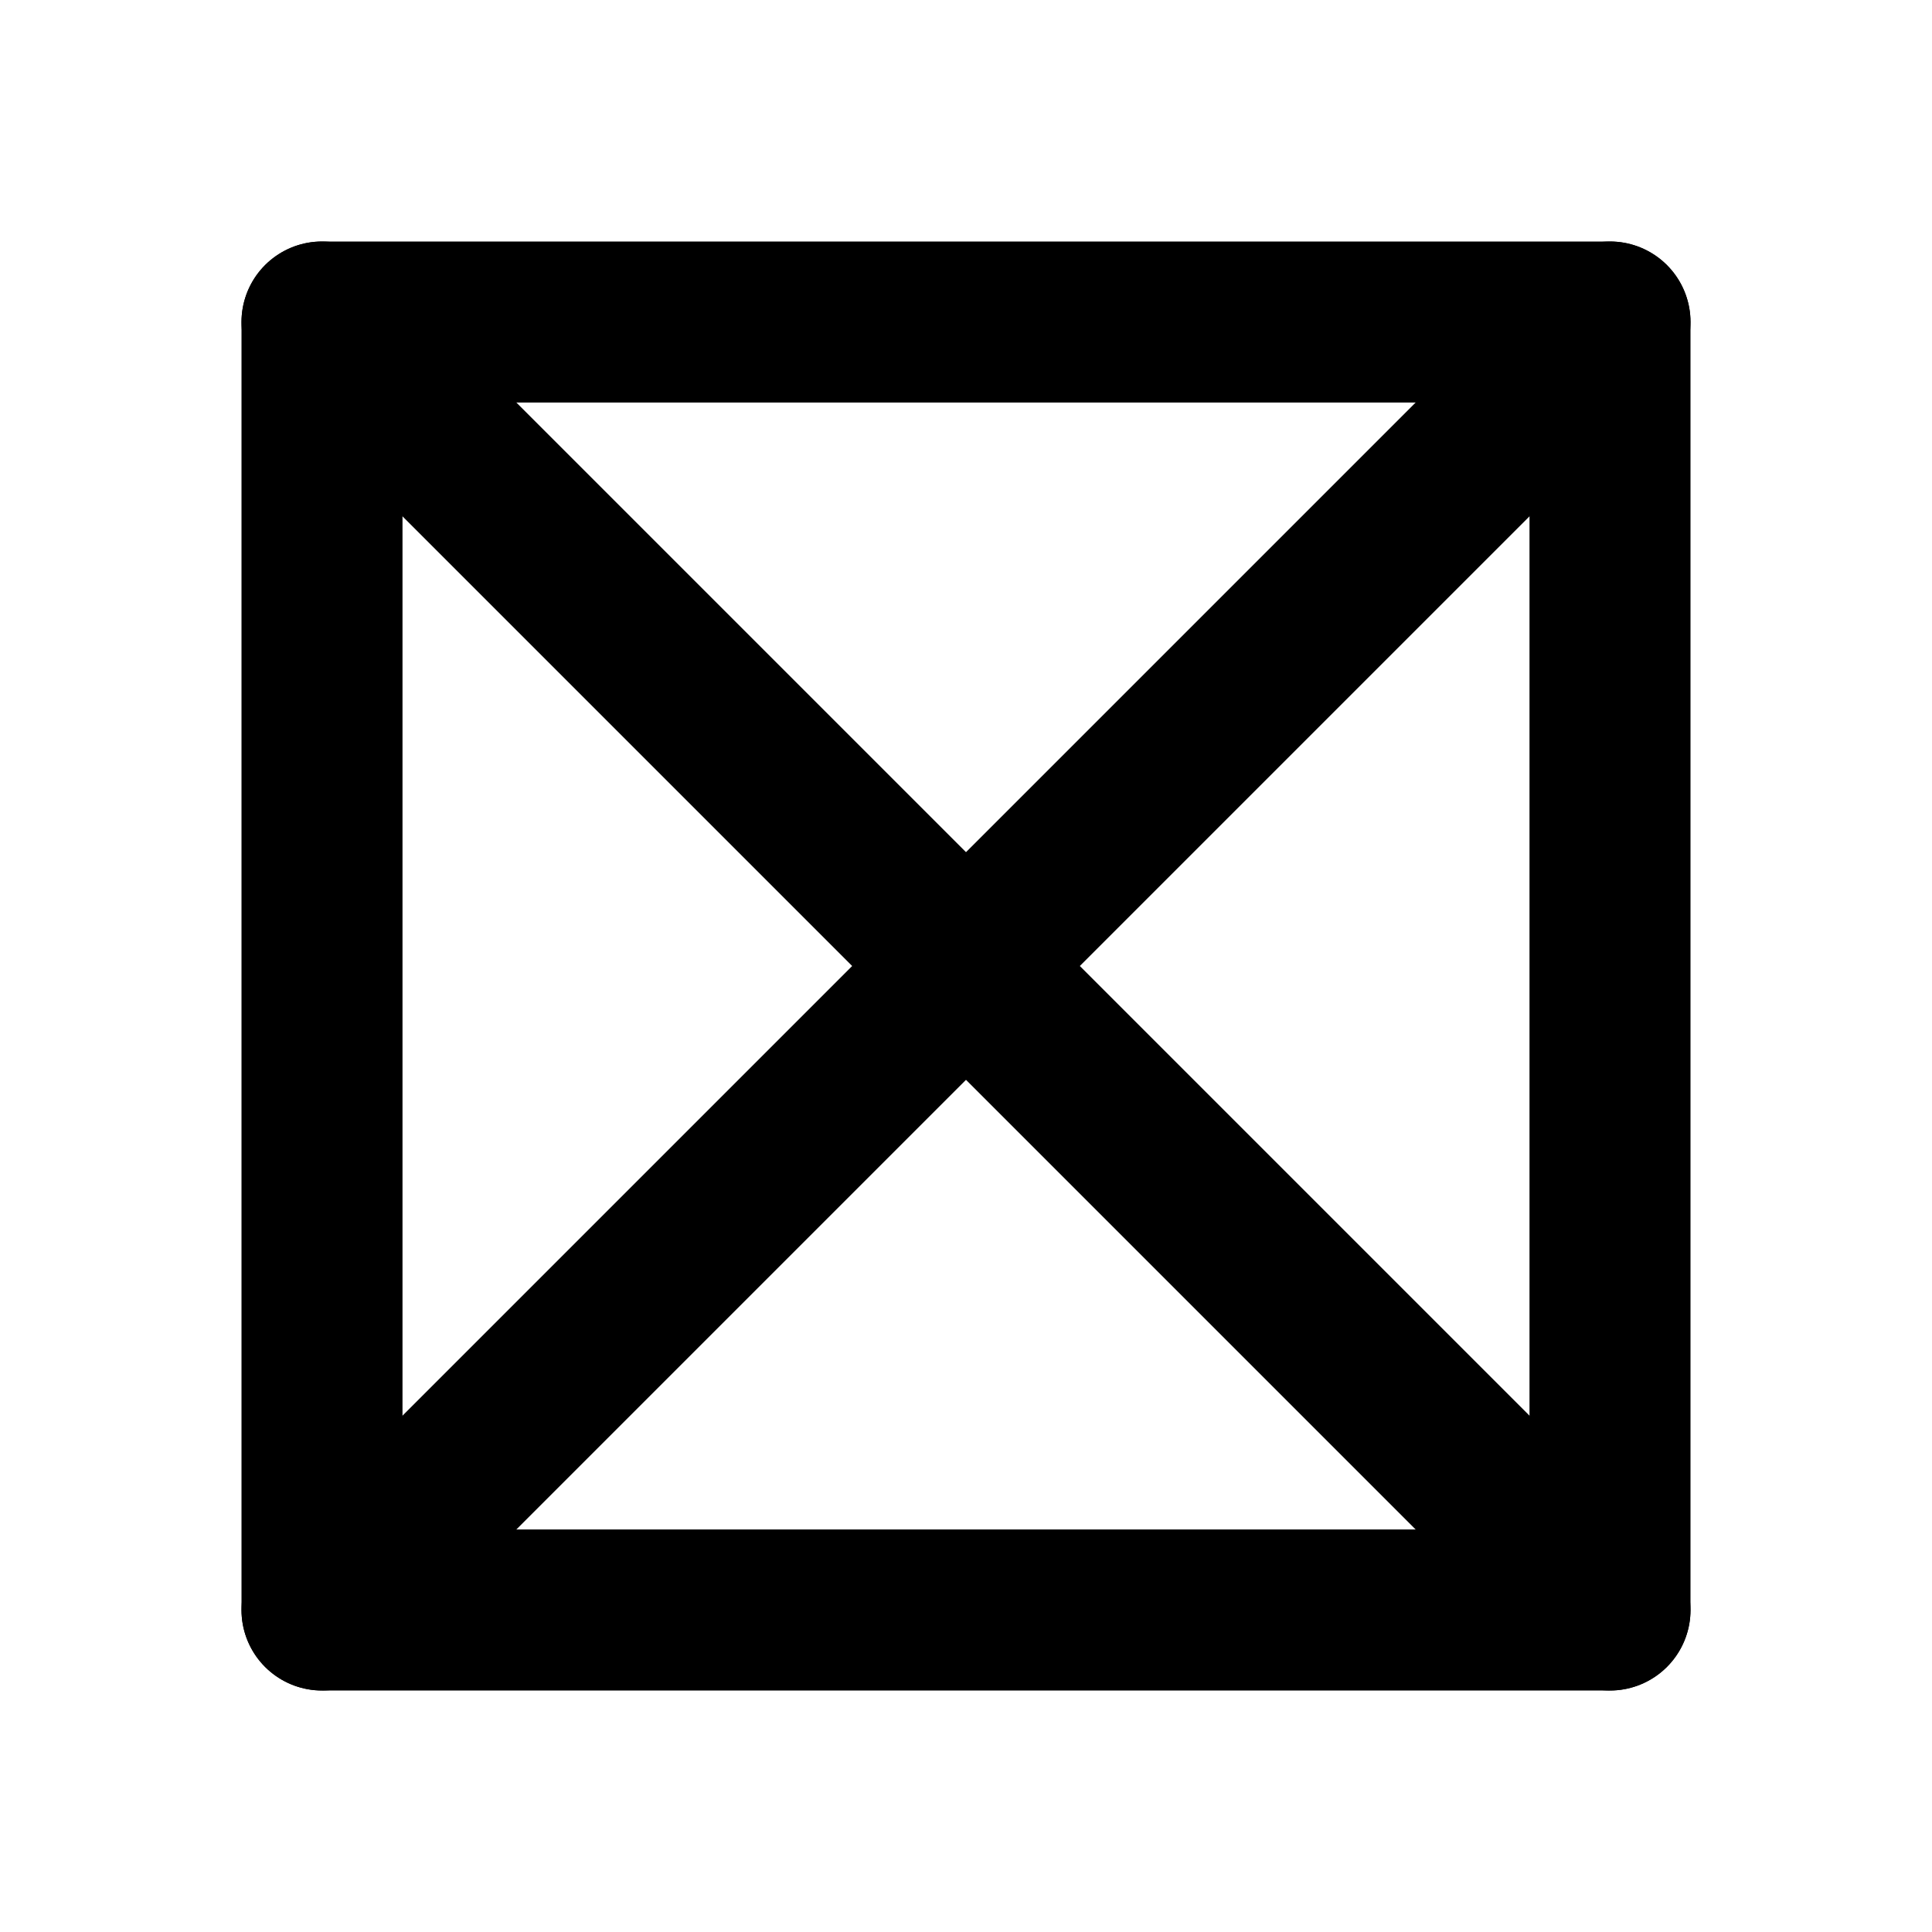
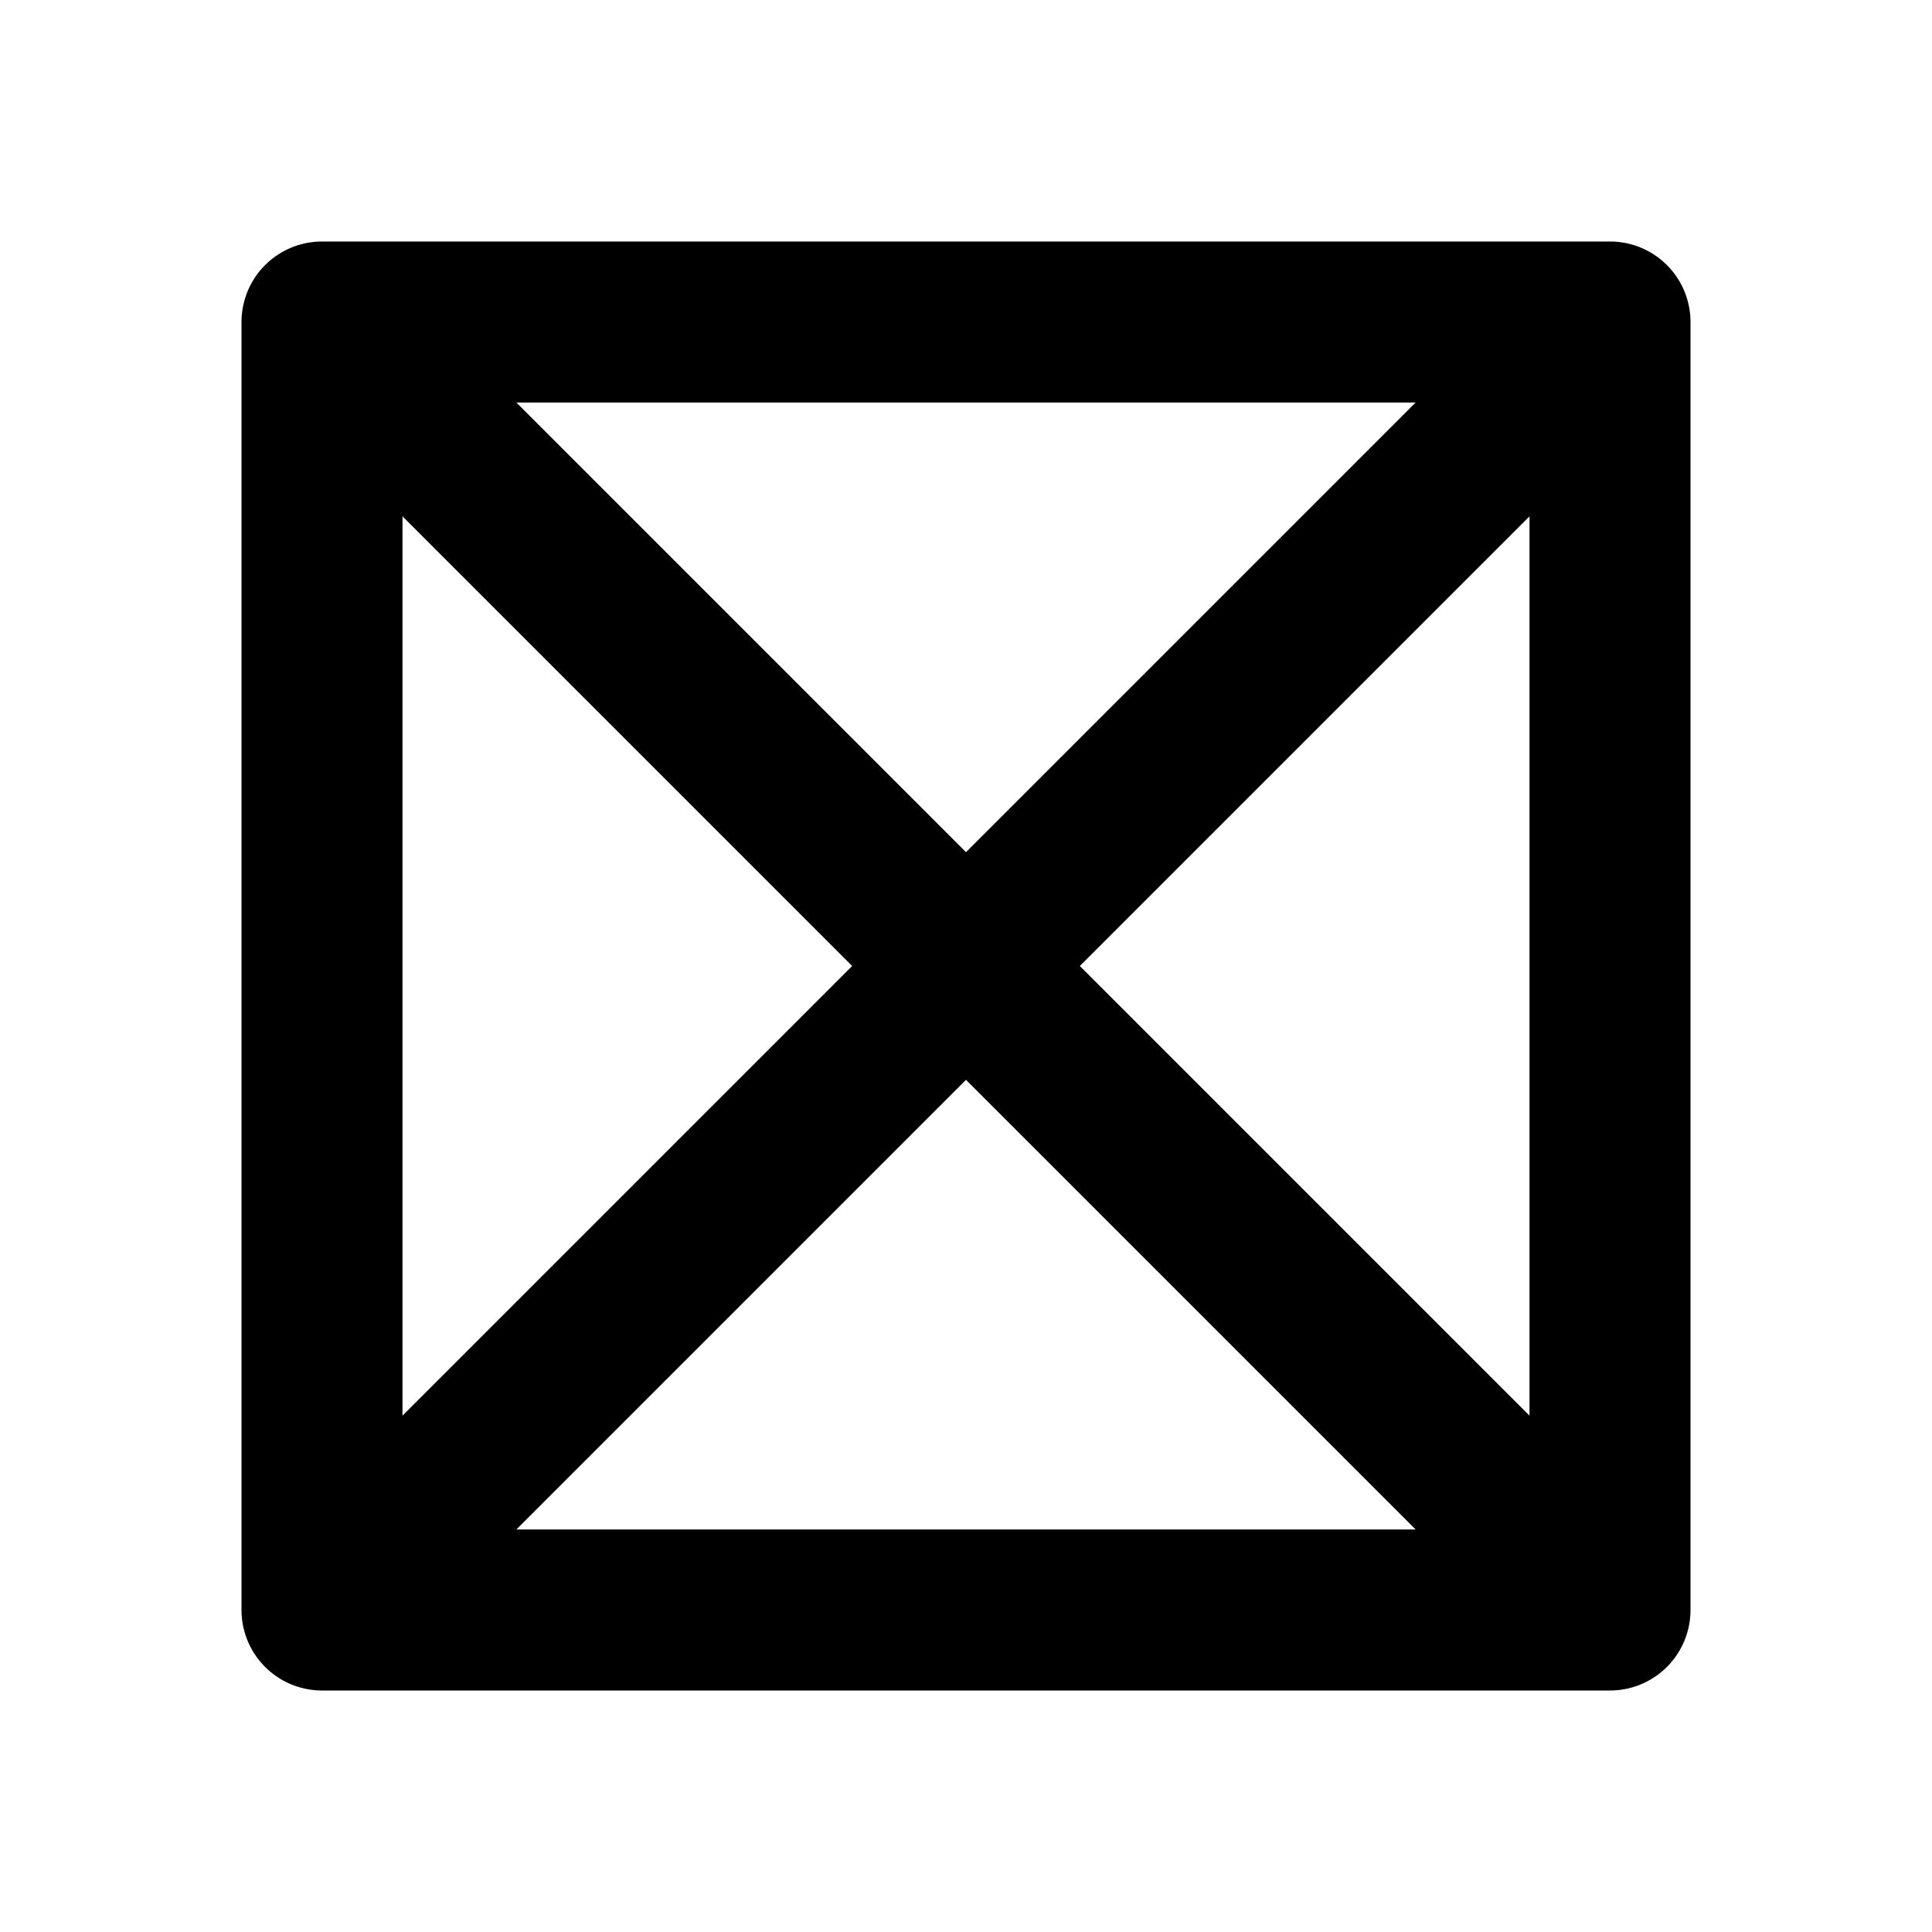
<svg xmlns="http://www.w3.org/2000/svg" width="24" height="24" viewBox="0 0 24 24" fill="none">
-   <path d="M20 4H4V20H20V4Z" stroke="currentColor" stroke-width="2" stroke-linecap="round" stroke-linejoin="round" />
-   <path d="M20 20L4 4L20 20ZM20 4L4 20L20 4Z" stroke="currentColor" stroke-width="2" stroke-linecap="round" stroke-linejoin="round" />
+   <path d="M4 4H20M4 4V20M4 4L20 20M20 4V20M20 4L4 20M20 20H4" stroke="currentColor" stroke-width="2" stroke-linecap="round" stroke-linejoin="round" />
</svg>
